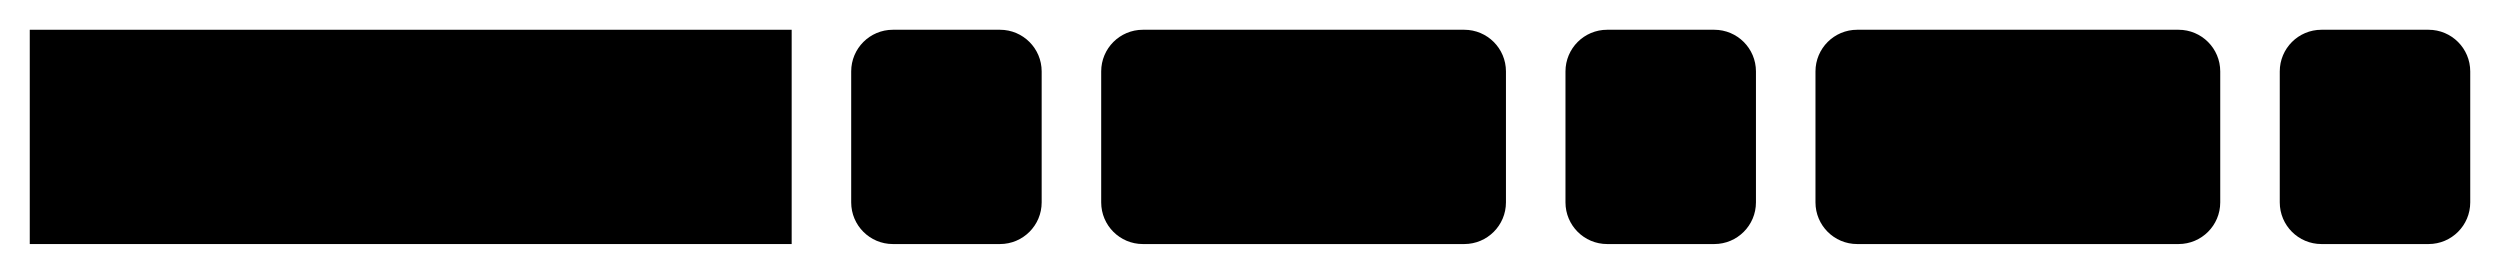
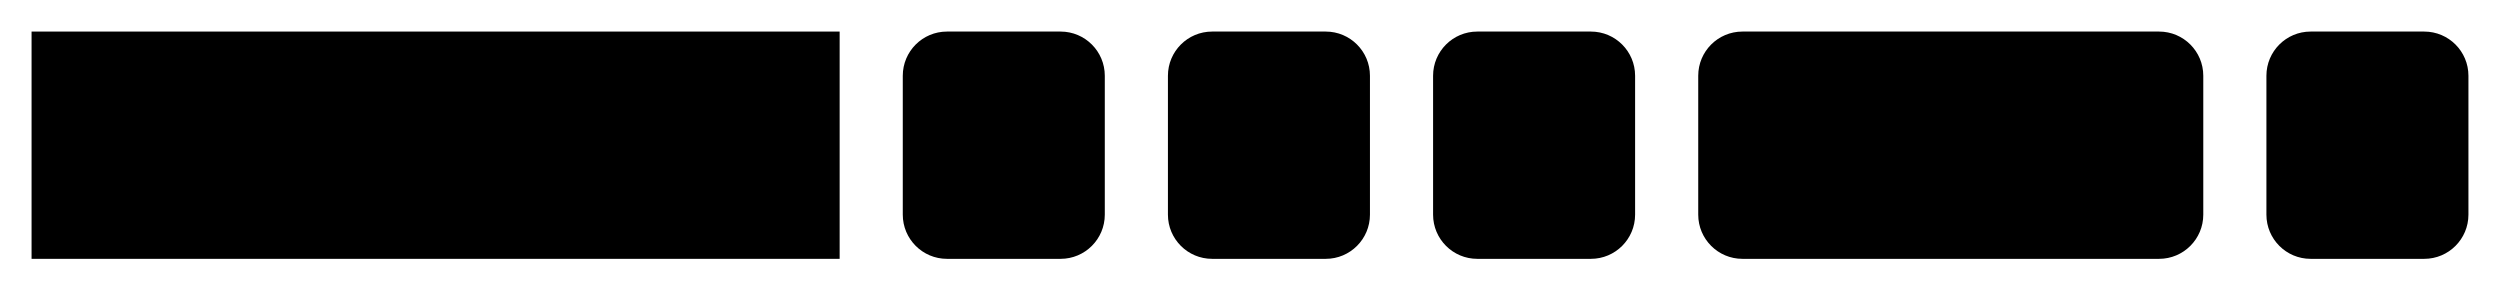
- <svg xmlns="http://www.w3.org/2000/svg" version="1.1" width="420" height="46" viewbox="0 0 420 46">
+ <svg xmlns="http://www.w3.org/2000/svg" version="1.1" width="396" height="46" viewbox="0 0 396 46">
  <defs>
    <style type="text/css">#guide .c{fill:none;stroke:#222222;}#guide .k{fill:#000000;font-family:Roboto Mono,Sans-serif;font-size:20px;}#guide .s{fill:#e4f4ff;stroke:#222222;}#guide .syn{fill:#8D8D8D;font-family:Roboto Mono,Sans-serif;font-size:20px;}</style>
  </defs>
-   <path class="c" d="M0 31h5m128 0h10m32 0h10m68 0h10m32 0h10m68 0h10m32 0h5" />
+   <path class="c" d="M0 31h5m128 0h10m32 0h10m32 0h10m32 0h10m80 0h10m32 0h5" />
  <rect class="s" x="5" y="5" width="128" height="36" />
  <text class="k" x="15" y="31">MV_CONCAT</text>
  <rect class="s" x="143" y="5" width="32" height="36" rx="7" />
  <text class="syn" x="153" y="31">(</text>
-   <rect class="s" x="185" y="5" width="68" height="36" rx="7" />
-   <text class="k" x="195" y="31">arg1</text>
-   <rect class="s" x="263" y="5" width="32" height="36" rx="7" />
-   <text class="syn" x="273" y="31">,</text>
-   <rect class="s" x="305" y="5" width="68" height="36" rx="7" />
-   <text class="k" x="315" y="31">arg2</text>
-   <rect class="s" x="383" y="5" width="32" height="36" rx="7" />
-   <text class="syn" x="393" y="31">)</text>
+   <rect class="s" x="185" y="5" width="32" height="36" rx="7" />
+   <text class="k" x="195" y="31">v</text>
+   <rect class="s" x="227" y="5" width="32" height="36" rx="7" />
+   <text class="syn" x="237" y="31">,</text>
+   <rect class="s" x="269" y="5" width="80" height="36" rx="7" />
+   <text class="k" x="279" y="31">delim</text>
+   <rect class="s" x="359" y="5" width="32" height="36" rx="7" />
+   <text class="syn" x="369" y="31">)</text>
</svg>
